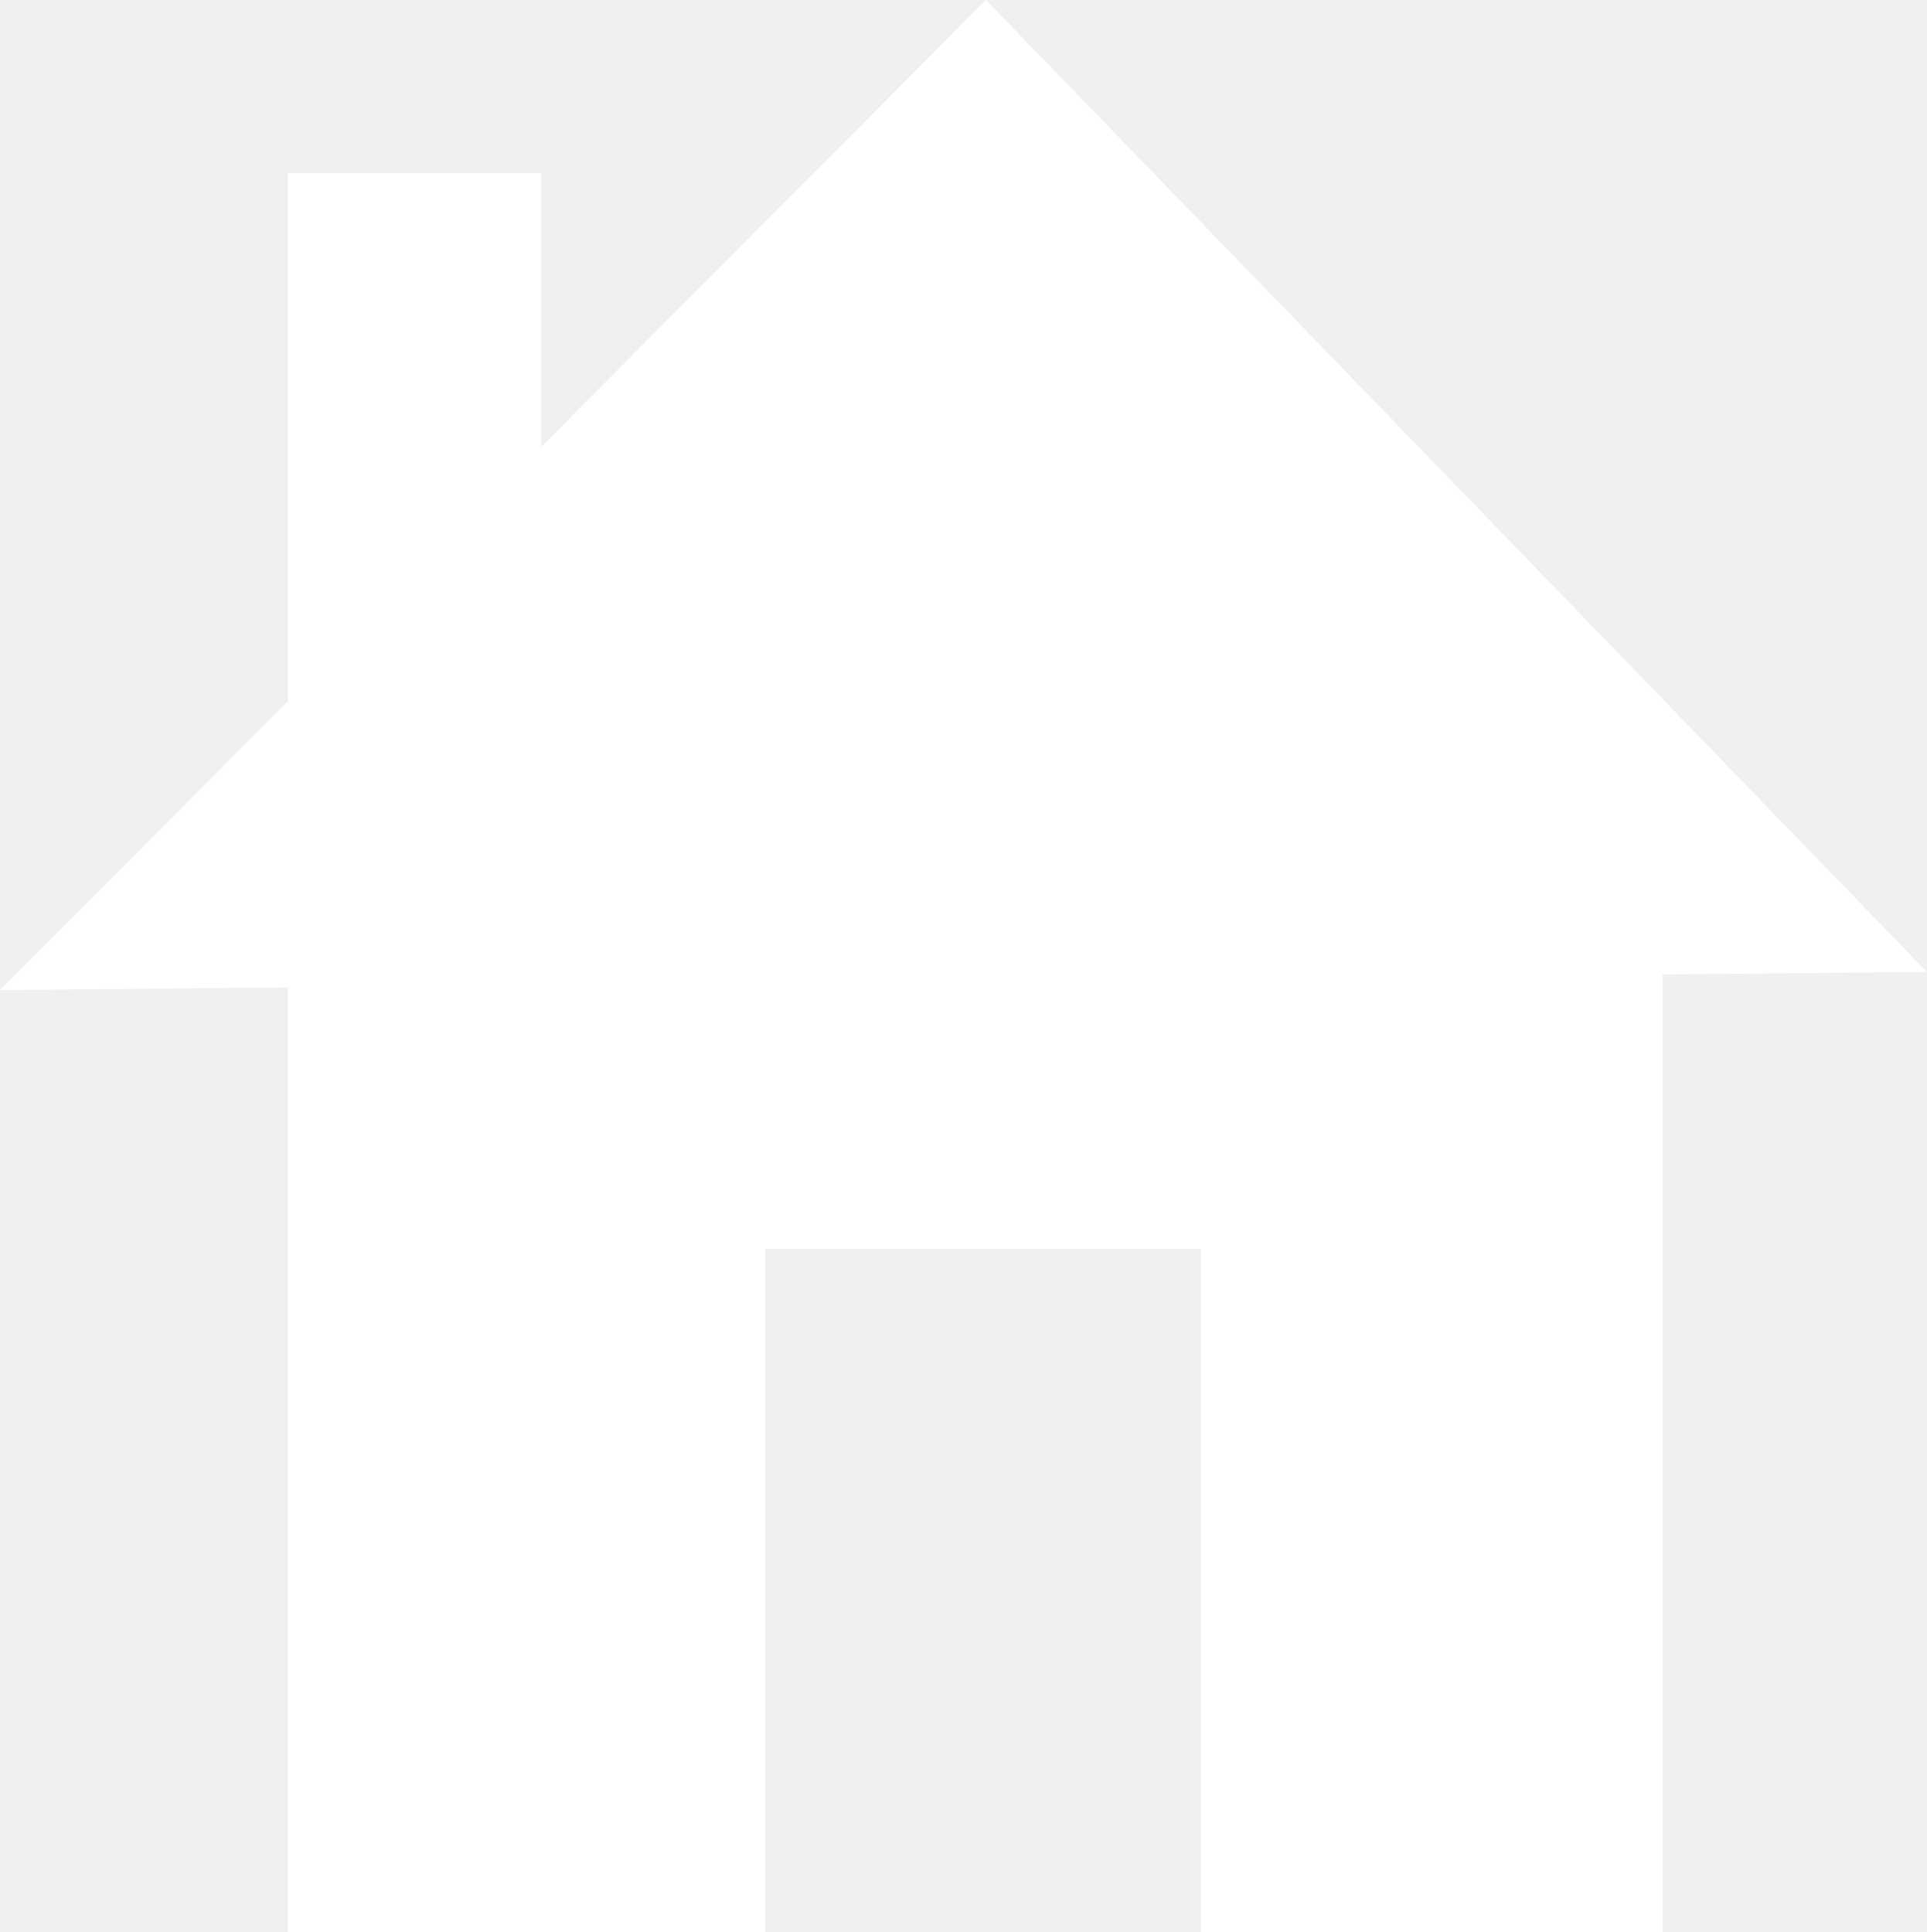
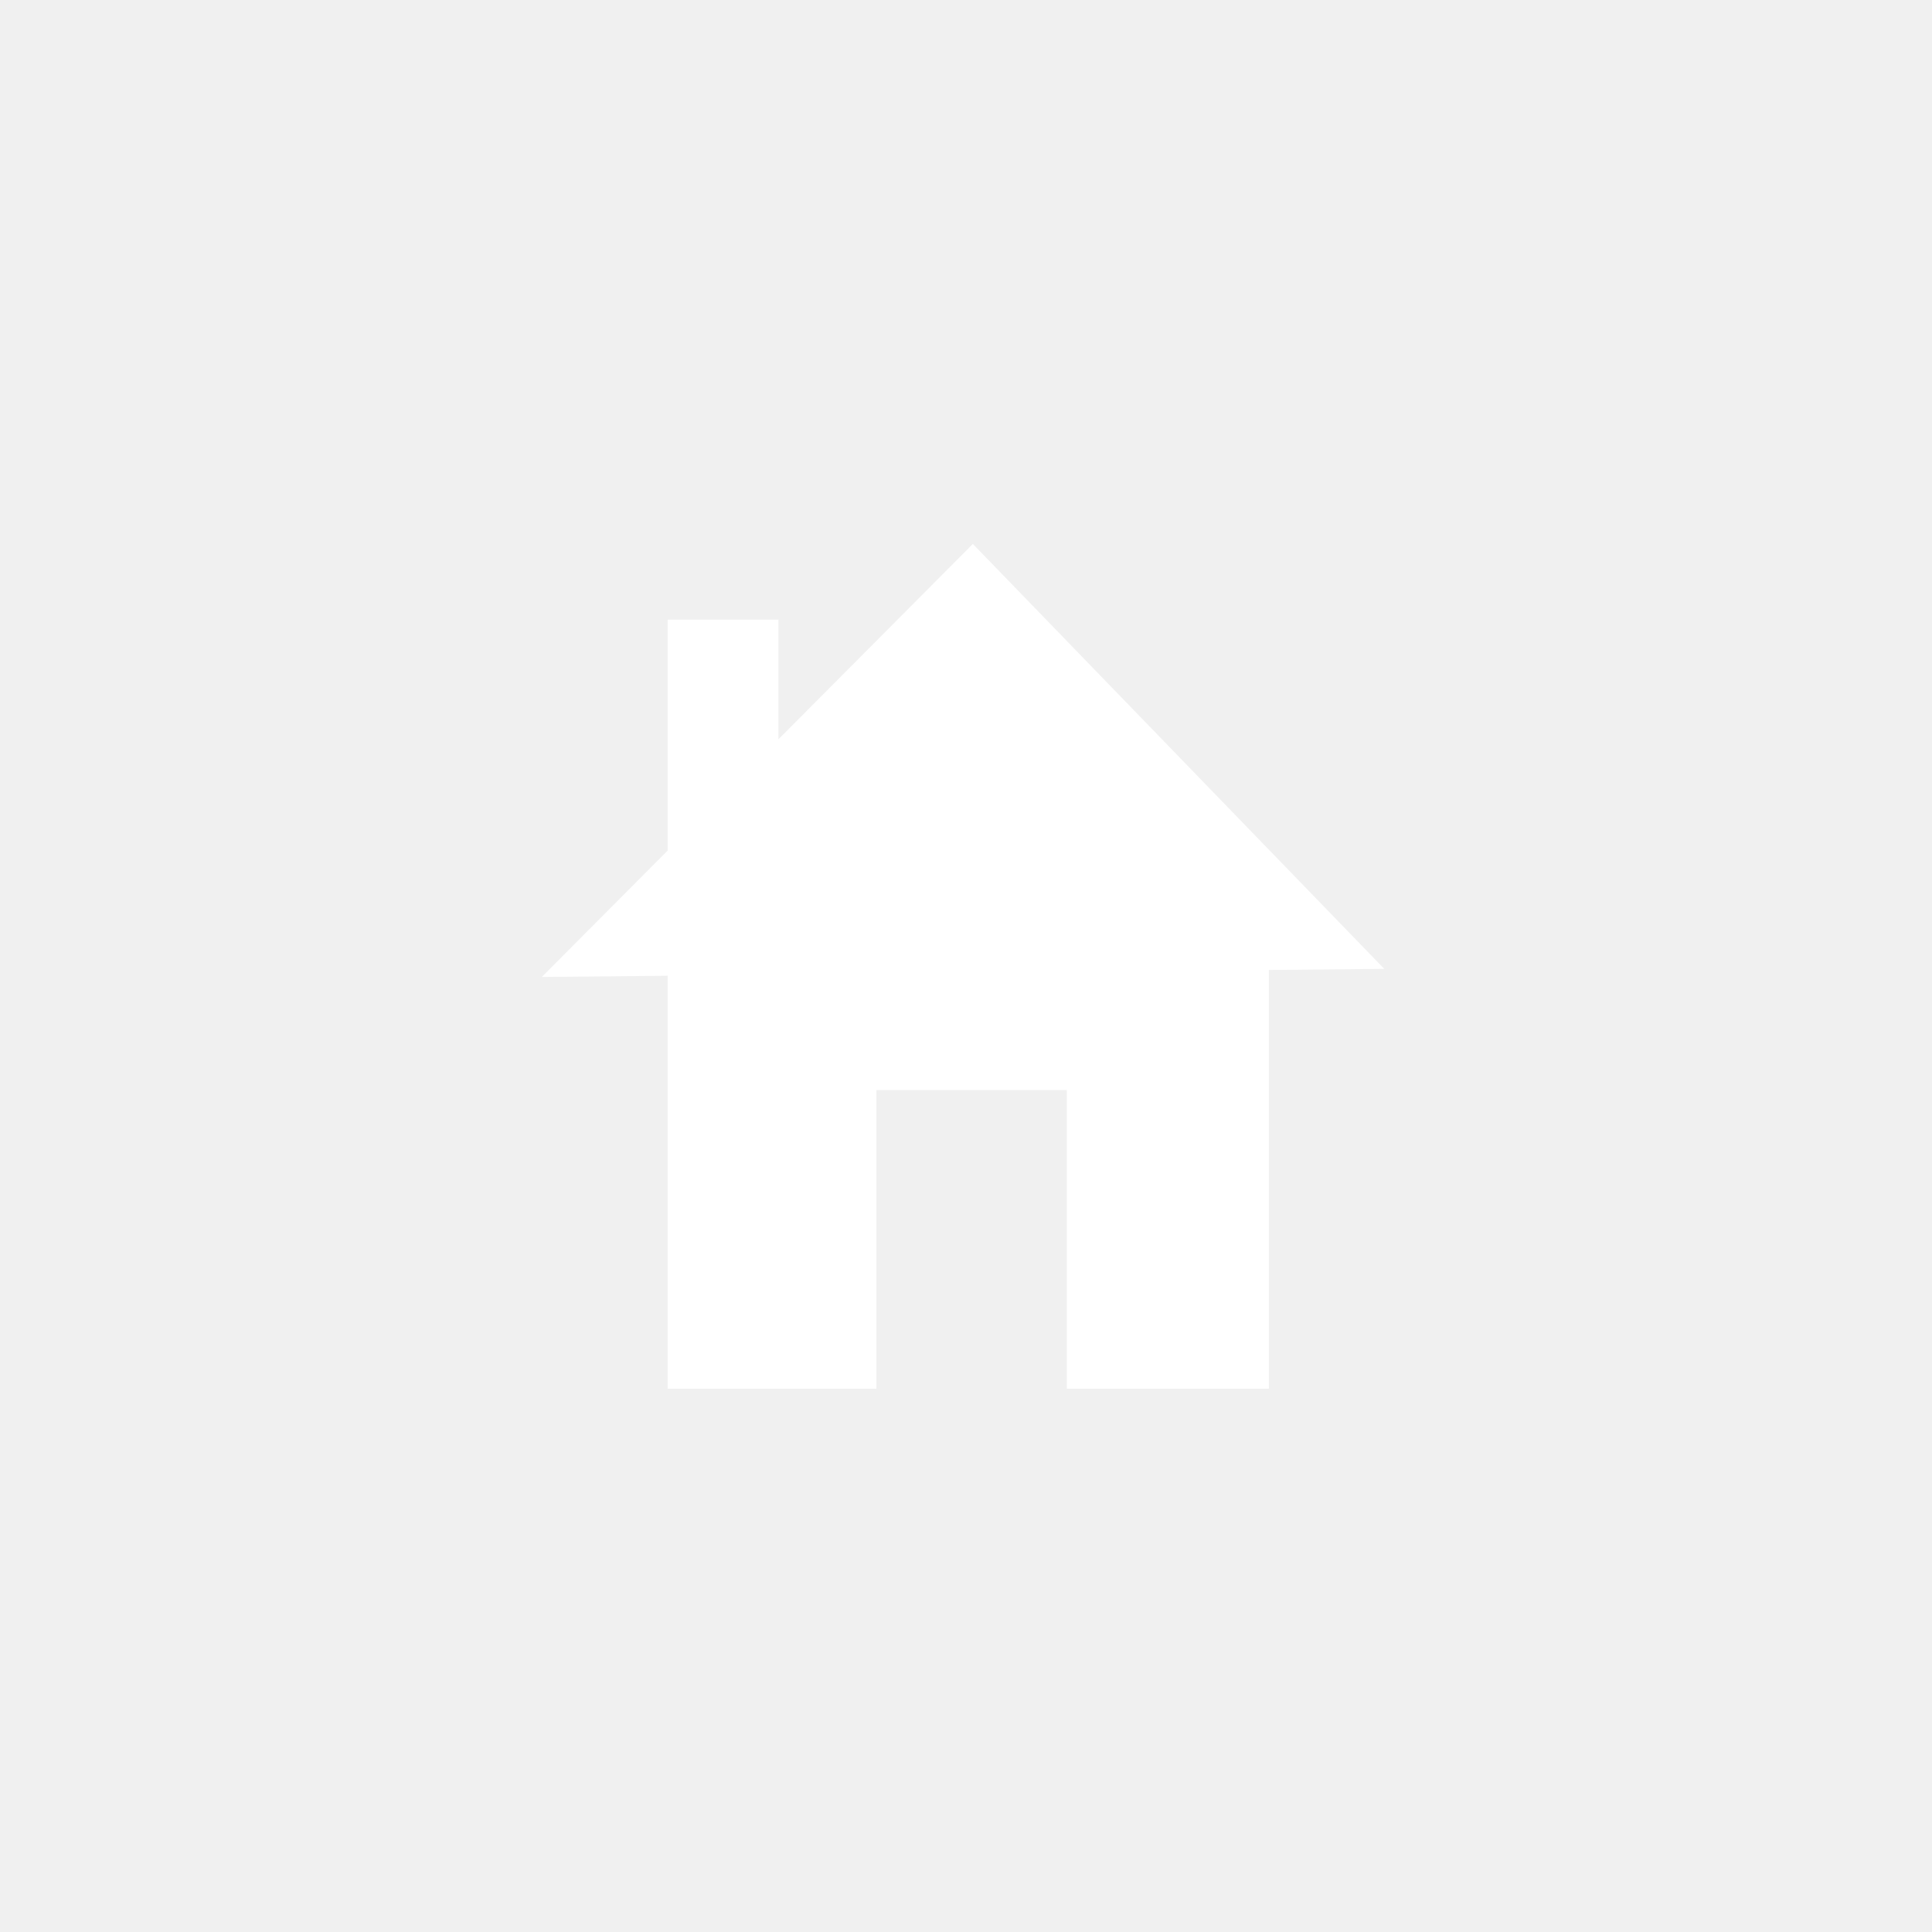
- <svg xmlns="http://www.w3.org/2000/svg" viewBox="0 0 44.44 44.57">
+ <svg xmlns="http://www.w3.org/2000/svg" id="Layer_1" data-name="Layer 1" viewBox="0 0 850 850">
  <defs>
    <style>.cls-1{fill:#fff;}</style>
  </defs>
-   <g id="Layer_2" data-name="Layer 2">
-     <g id="Layer_1-2" data-name="Layer 1">
-       <polygon class="cls-1" points="22.74 0 12.48 10.31 12.48 3.99 6.64 3.99 6.64 16.18 6.65 16.17 0 22.84 6.64 22.78 6.64 44.57 17.65 44.57 17.65 28.81 27.7 28.81 27.7 44.57 38.35 44.57 38.35 22.48 44.44 22.42 22.74 0" />
-     </g>
-   </g>
+   <polygon class="cls-1" points="428.02 239.31 342.47 325.26 342.47 272.61 293.74 272.61 293.74 374.21 293.81 374.14 238.39 429.82 293.74 429.29 293.74 610.98 385.59 610.98 385.59 479.58 469.35 479.58 469.35 610.98 558.25 610.98 558.25 426.75 609.02 426.26 428.02 239.31" />
</svg>
